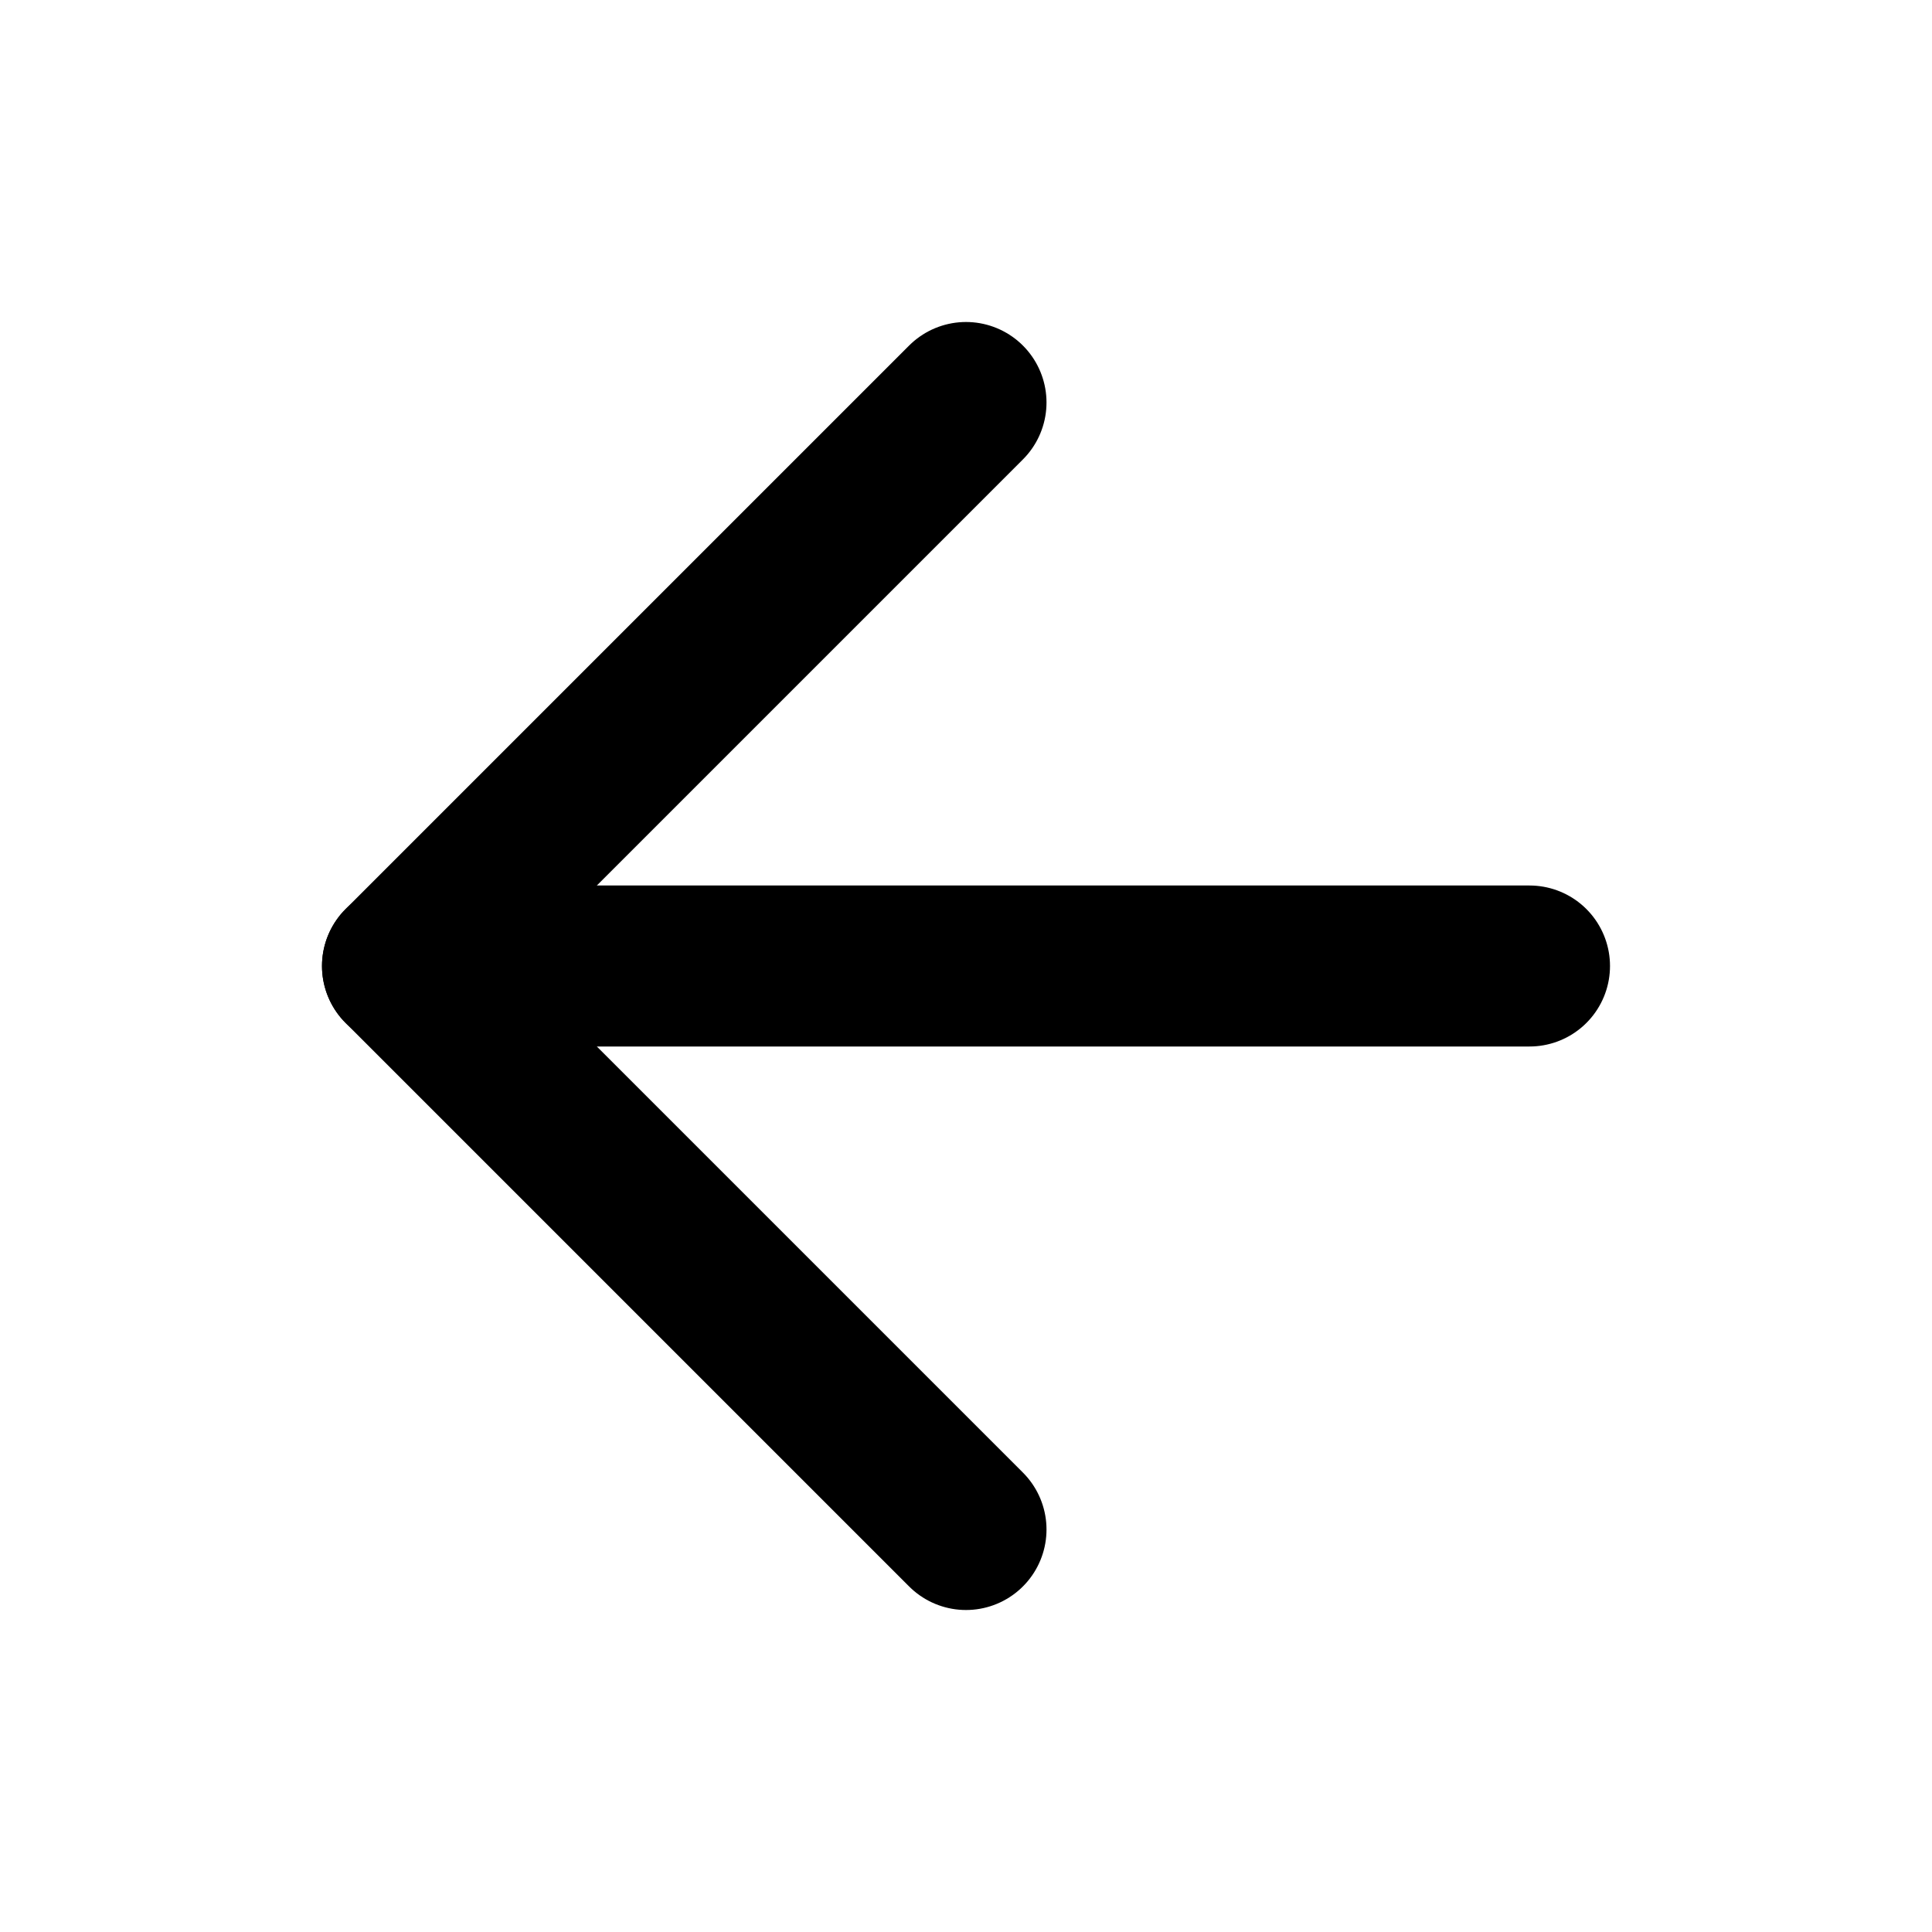
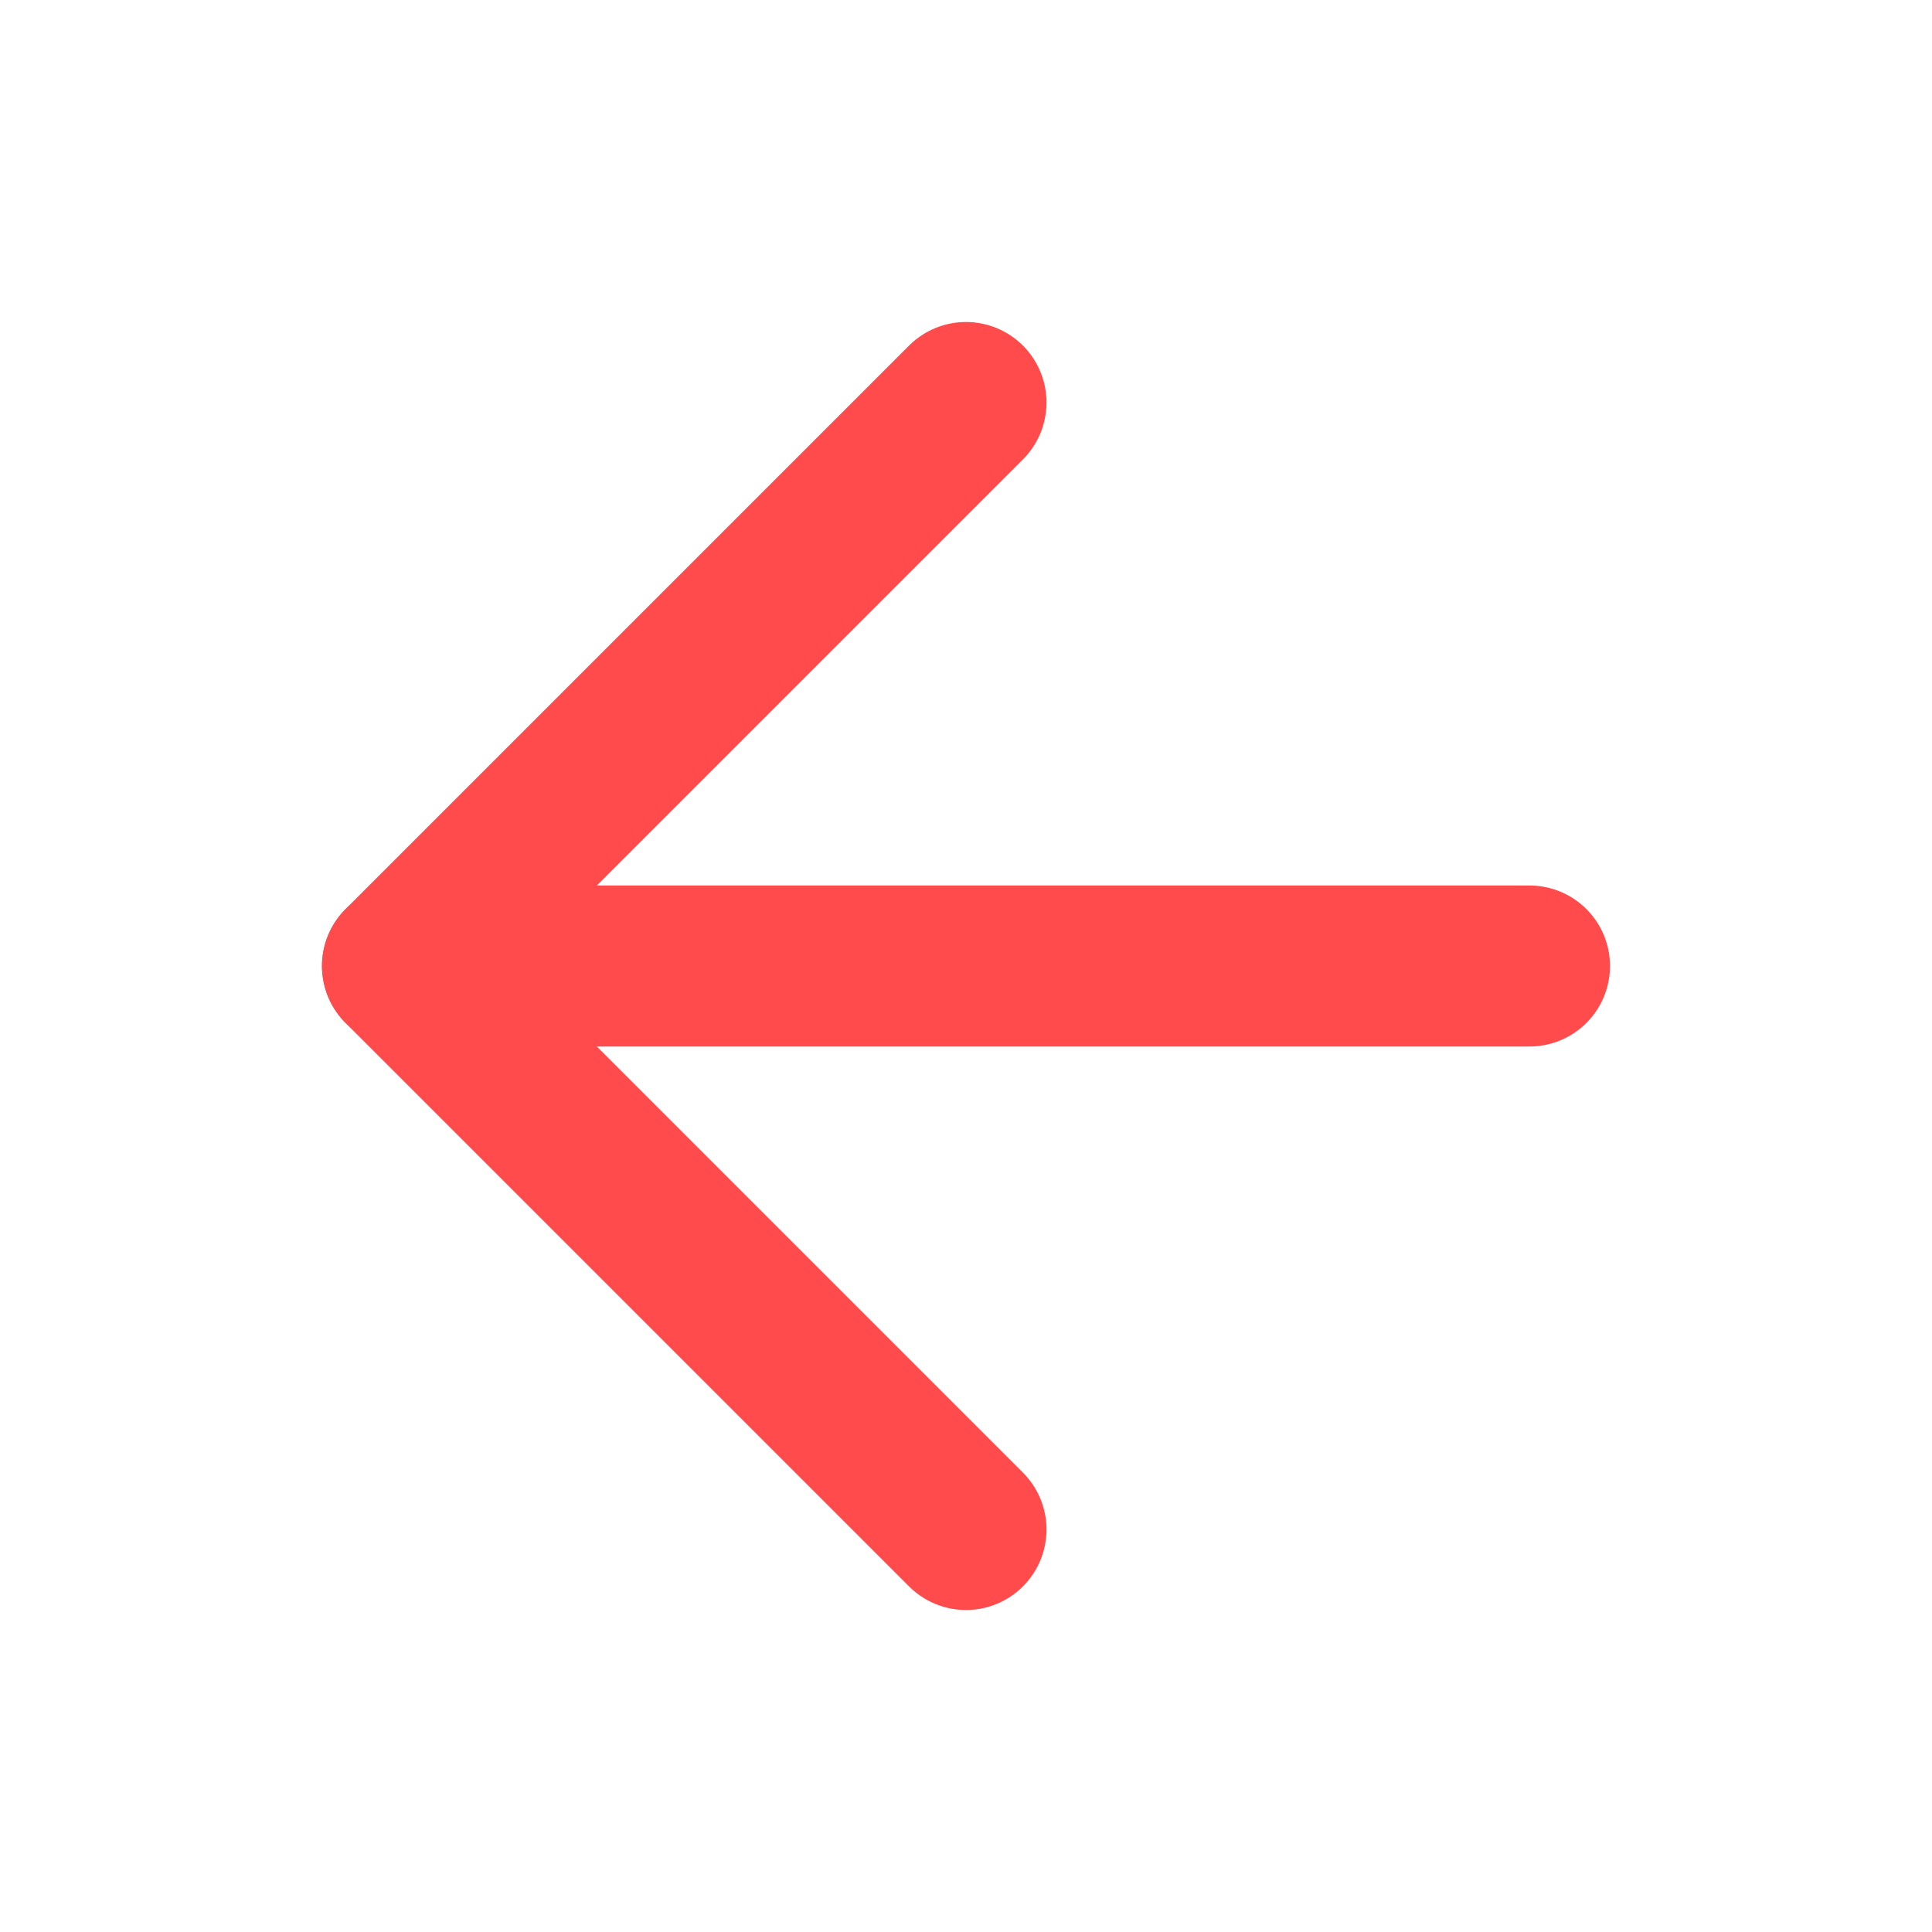
- <svg xmlns="http://www.w3.org/2000/svg" width="24" height="24" viewBox="0 0 24 24" fill="none" stroke="currentColor" stroke-width="2" stroke-linecap="round" stroke-linejoin="round" class="feather feather-arrow-left">
+ <svg xmlns="http://www.w3.org/2000/svg" width="24" height="24" viewBox="0 0 24 24" fill="none" stroke="#ff4b4b" stroke-width="2" stroke-linecap="round" stroke-linejoin="round" class="feather feather-arrow-left">
  <line x1="19" y1="12" x2="5" y2="12" />
  <polyline points="12 19 5 12 12 5" />
</svg>
